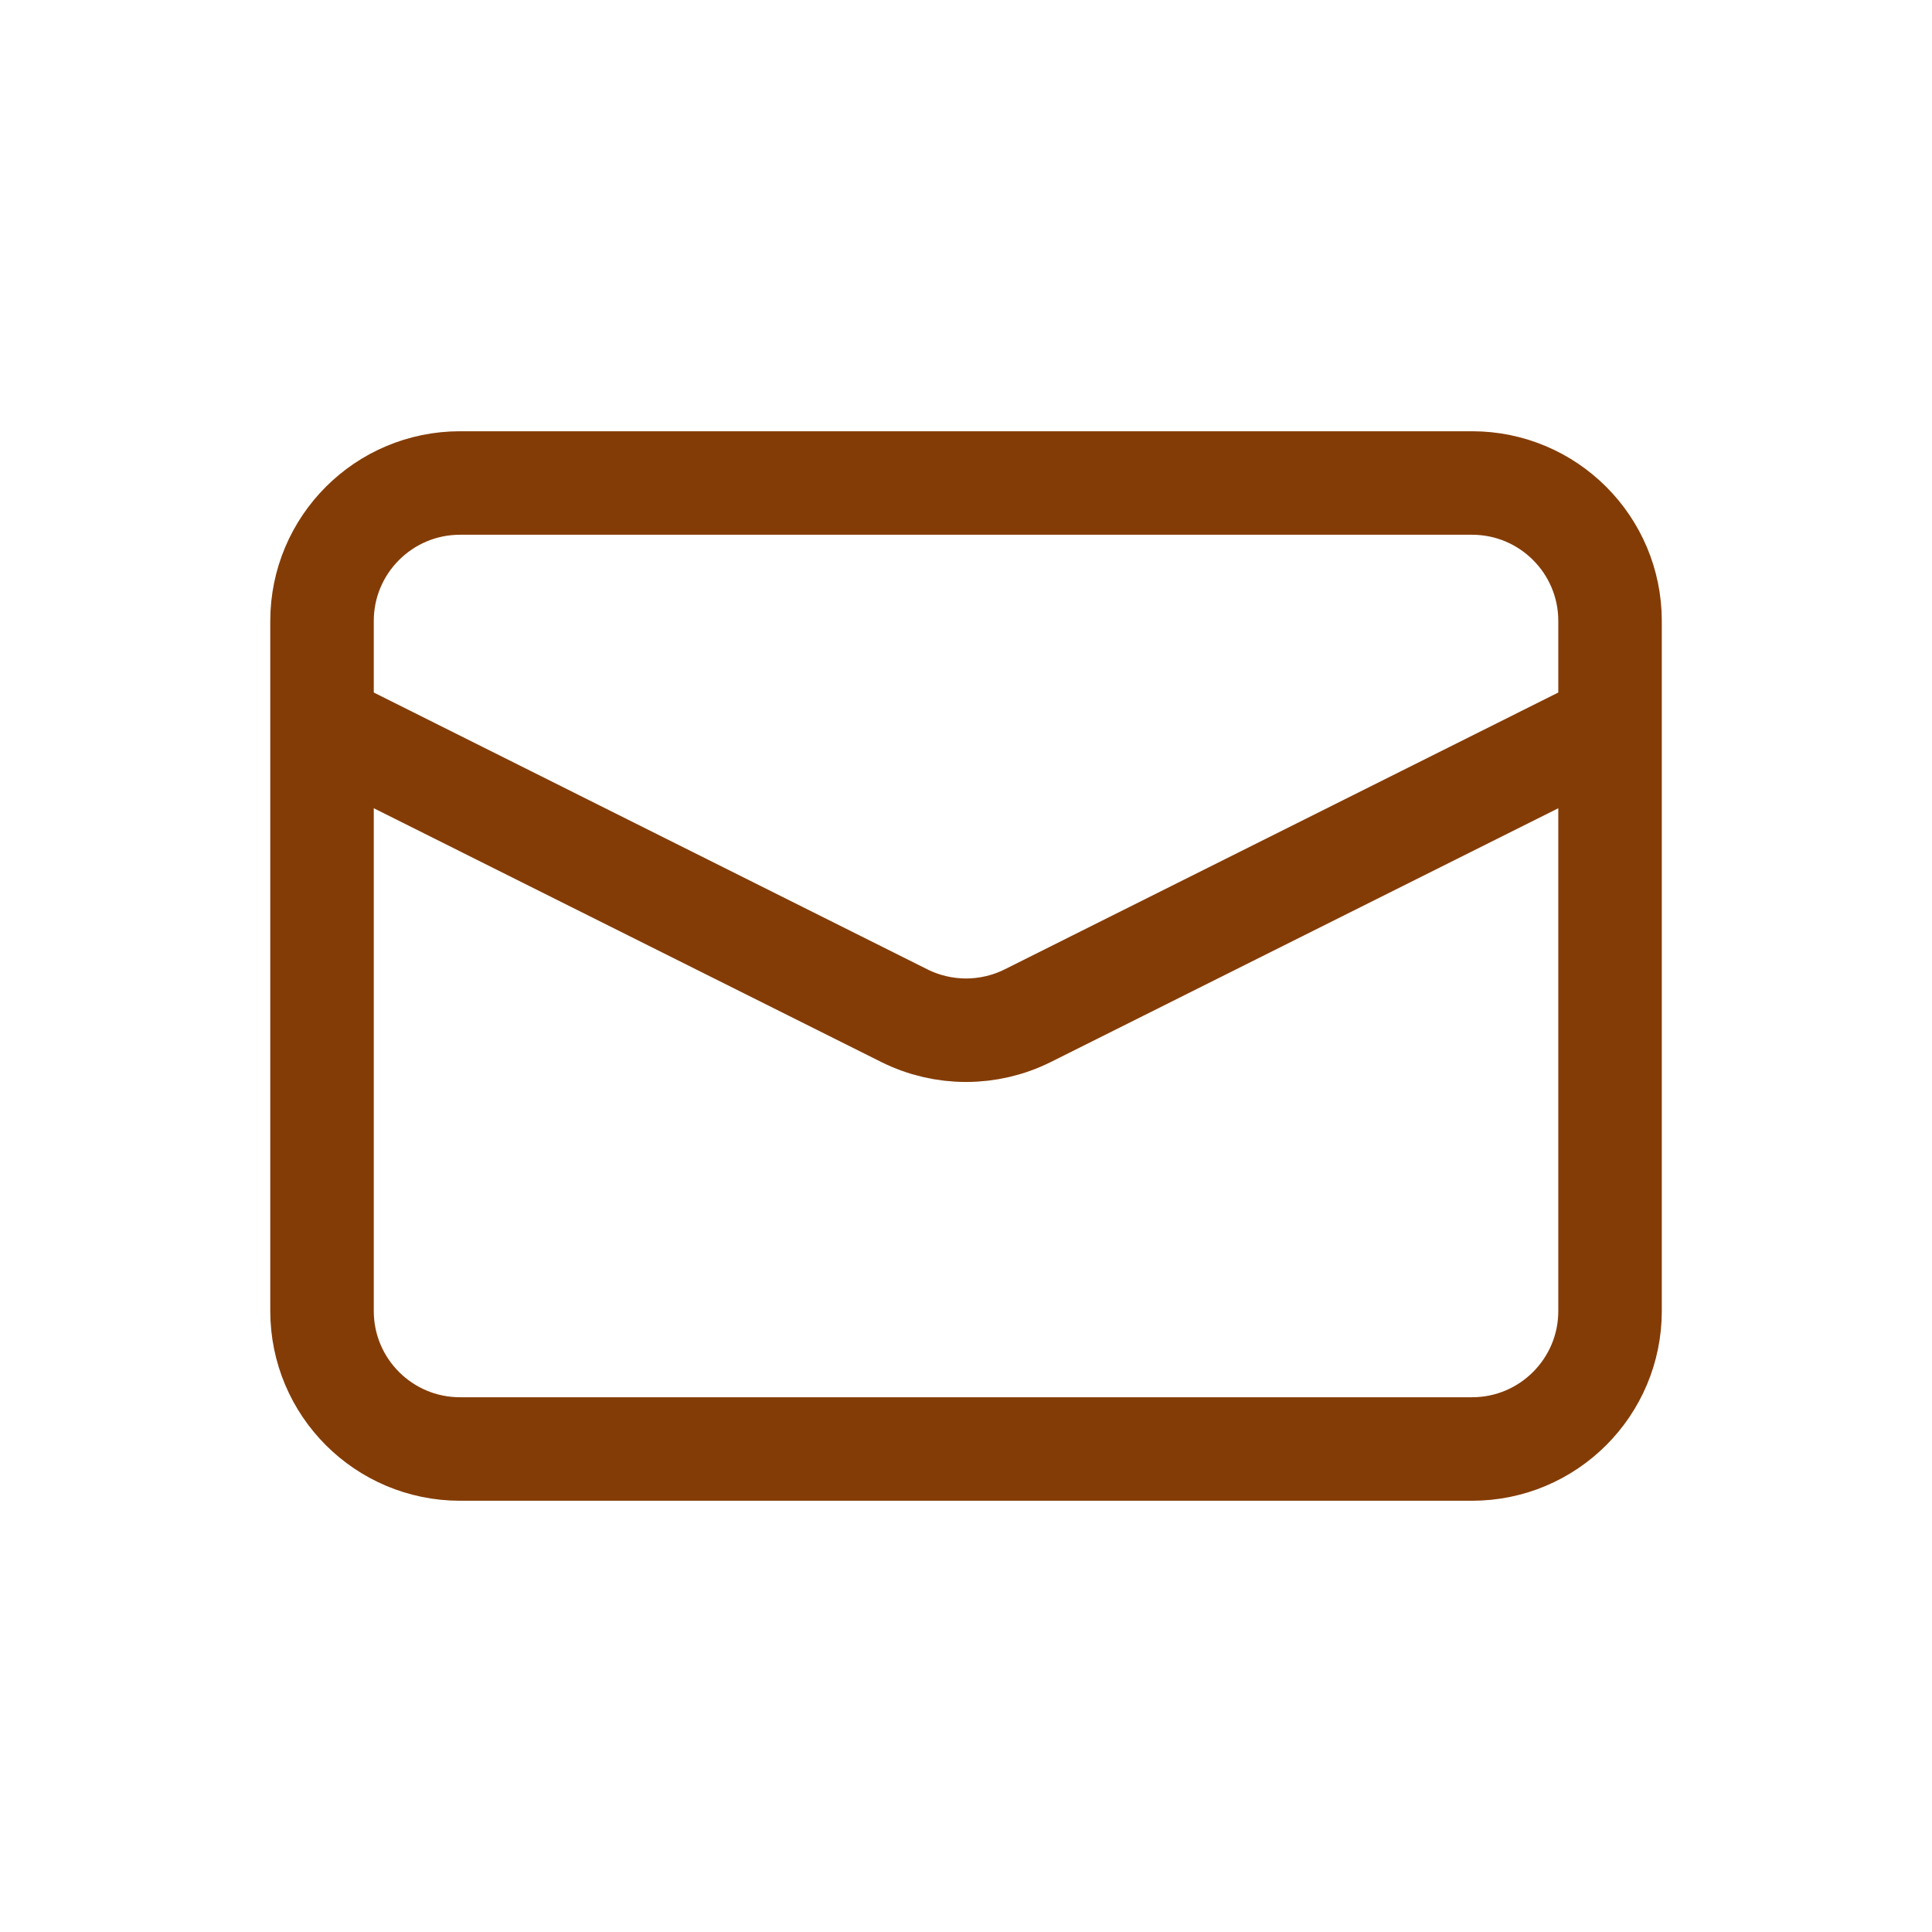
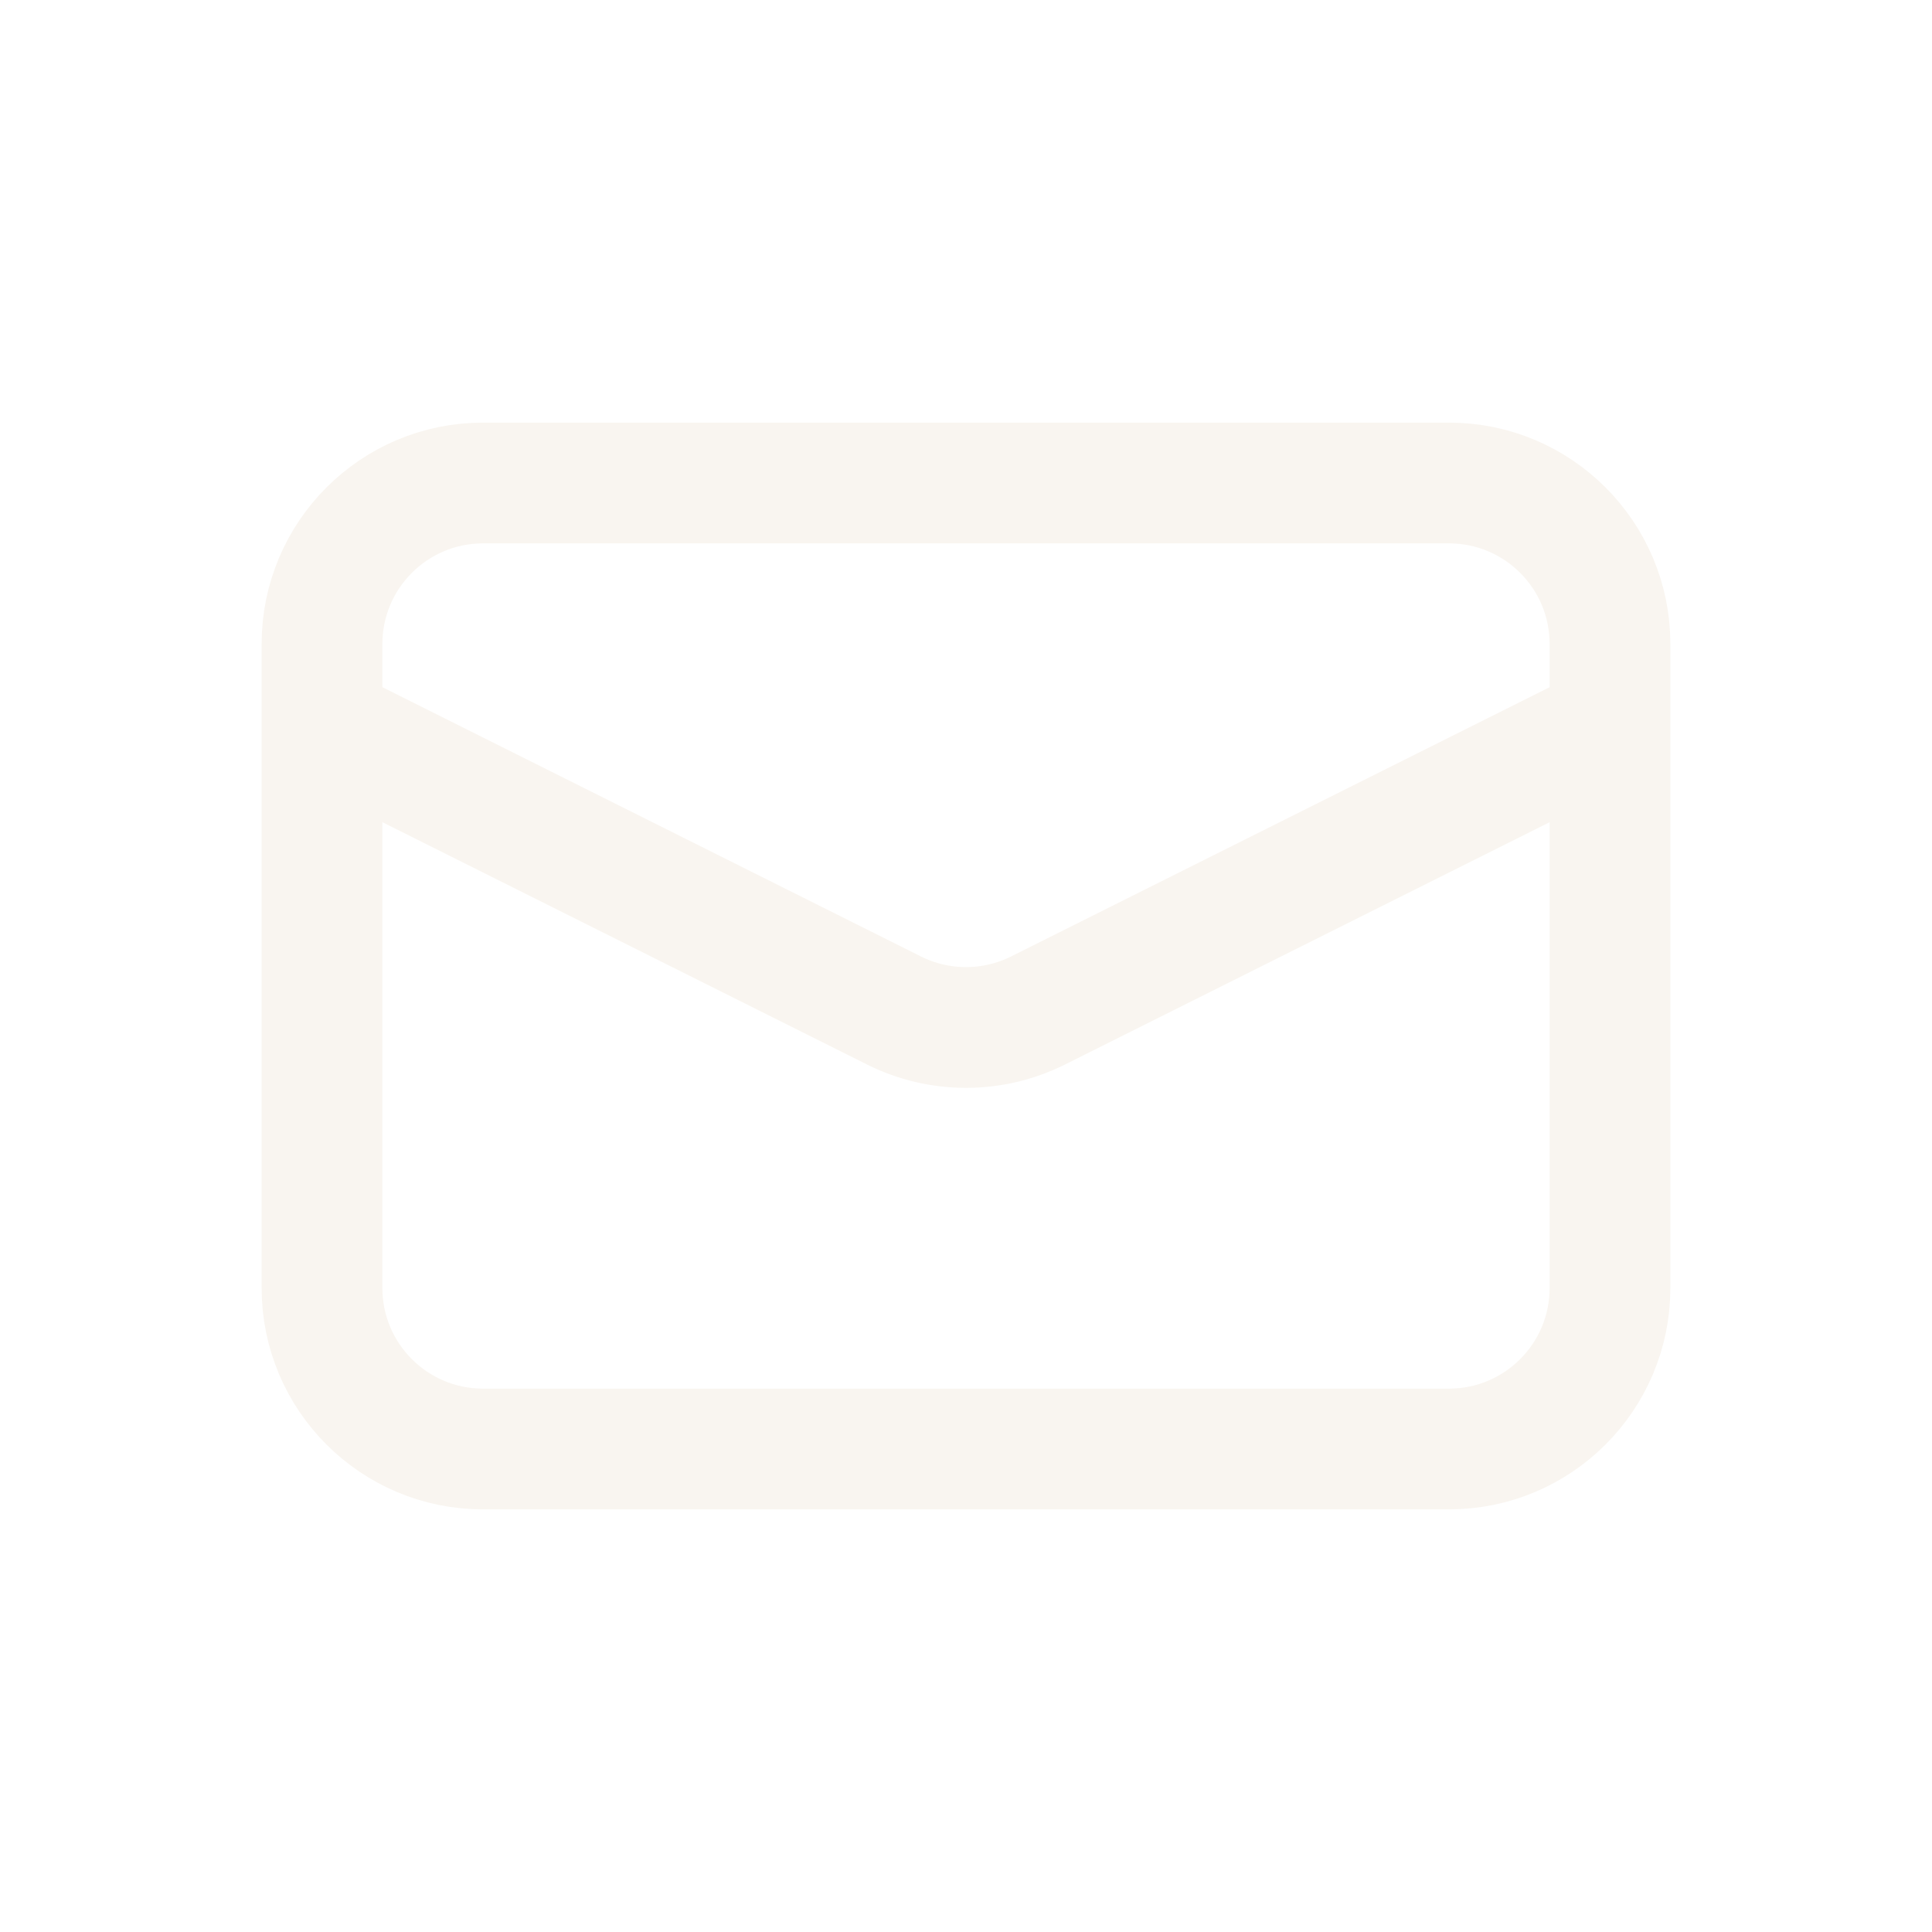
- <svg xmlns="http://www.w3.org/2000/svg" width="28" height="28" viewBox="0 0 28 28" fill="none">
-   <rect x="4.667" y="7" width="18.667" height="14" rx="2" stroke="#843C06" stroke-width="1.5" />
-   <path d="M4.667 10.5L13.106 14.72C13.669 15.001 14.332 15.001 14.895 14.72L23.334 10.5" stroke="#843C06" stroke-width="1.5" />
+ <svg xmlns="http://www.w3.org/2000/svg" width="24" height="24" viewBox="0 0 24 24" fill="none">
+   <rect x="4" y="6" width="16" height="12" rx="2" stroke="#F9F5F0" stroke-width="1.5" />
+   <path d="M4 9L11.106 12.553C11.669 12.834 12.331 12.834 12.894 12.553L20 9" stroke="#F9F5F0" stroke-width="1.5" />
</svg>
